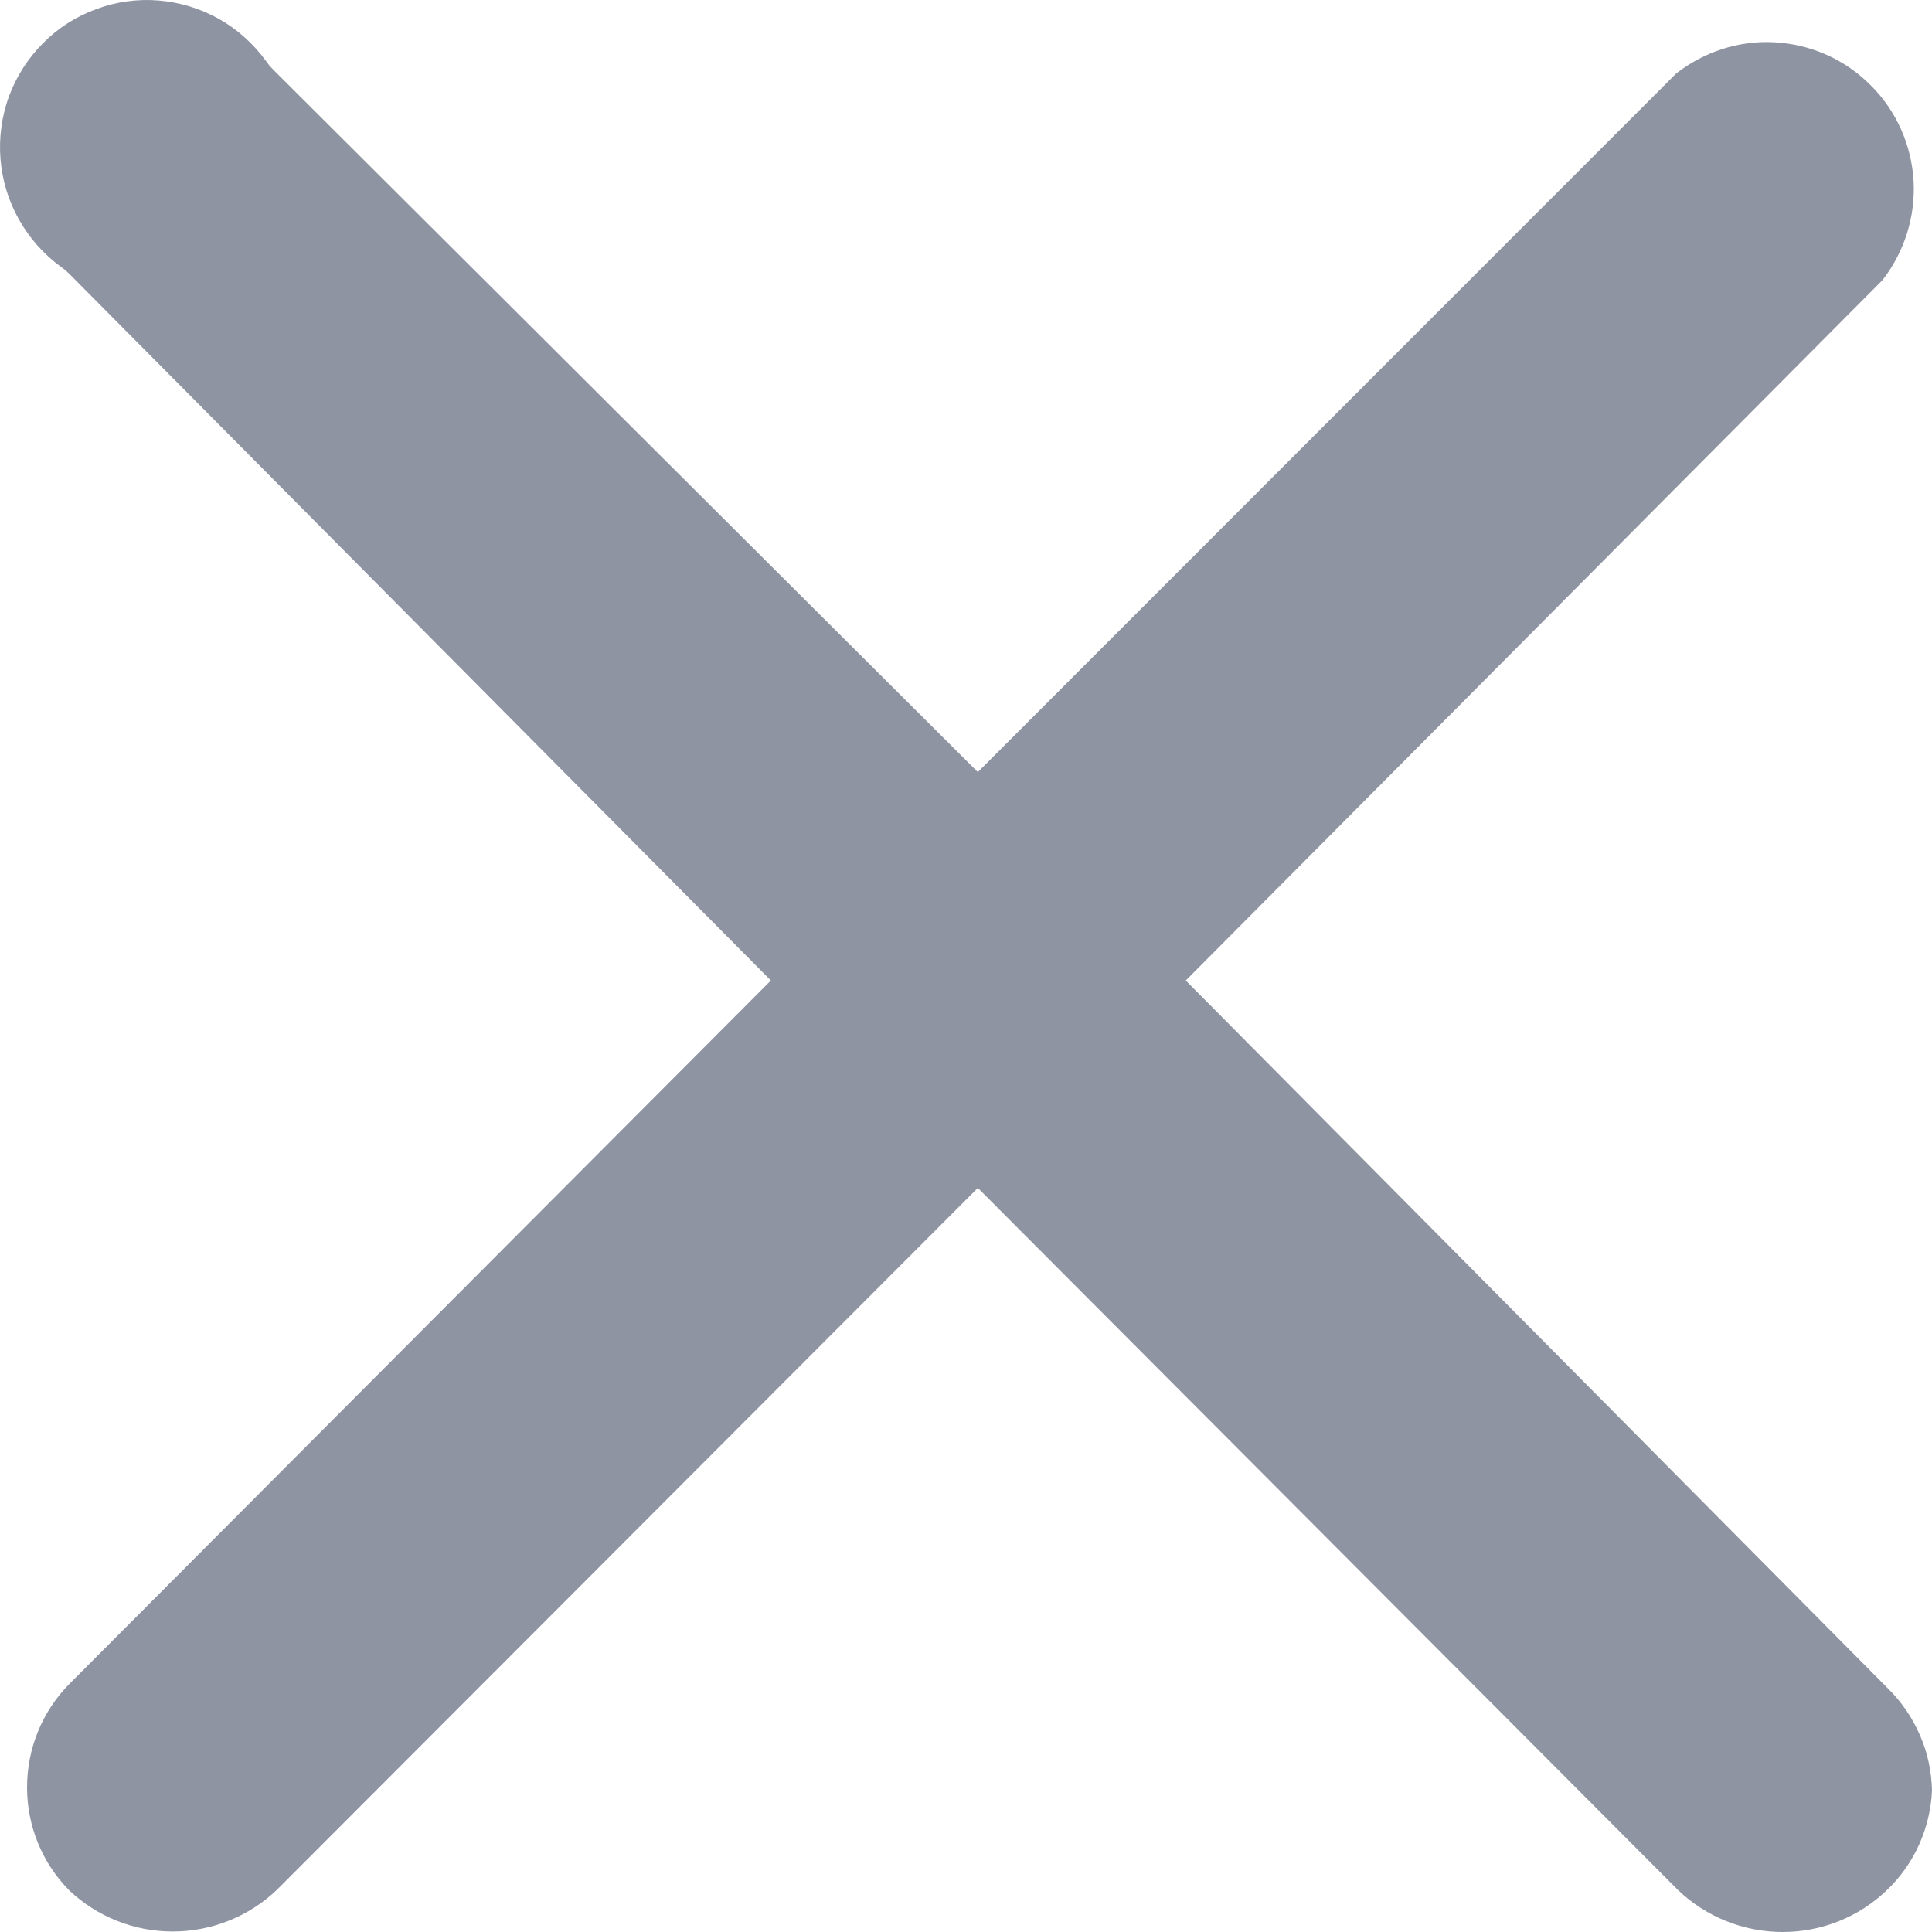
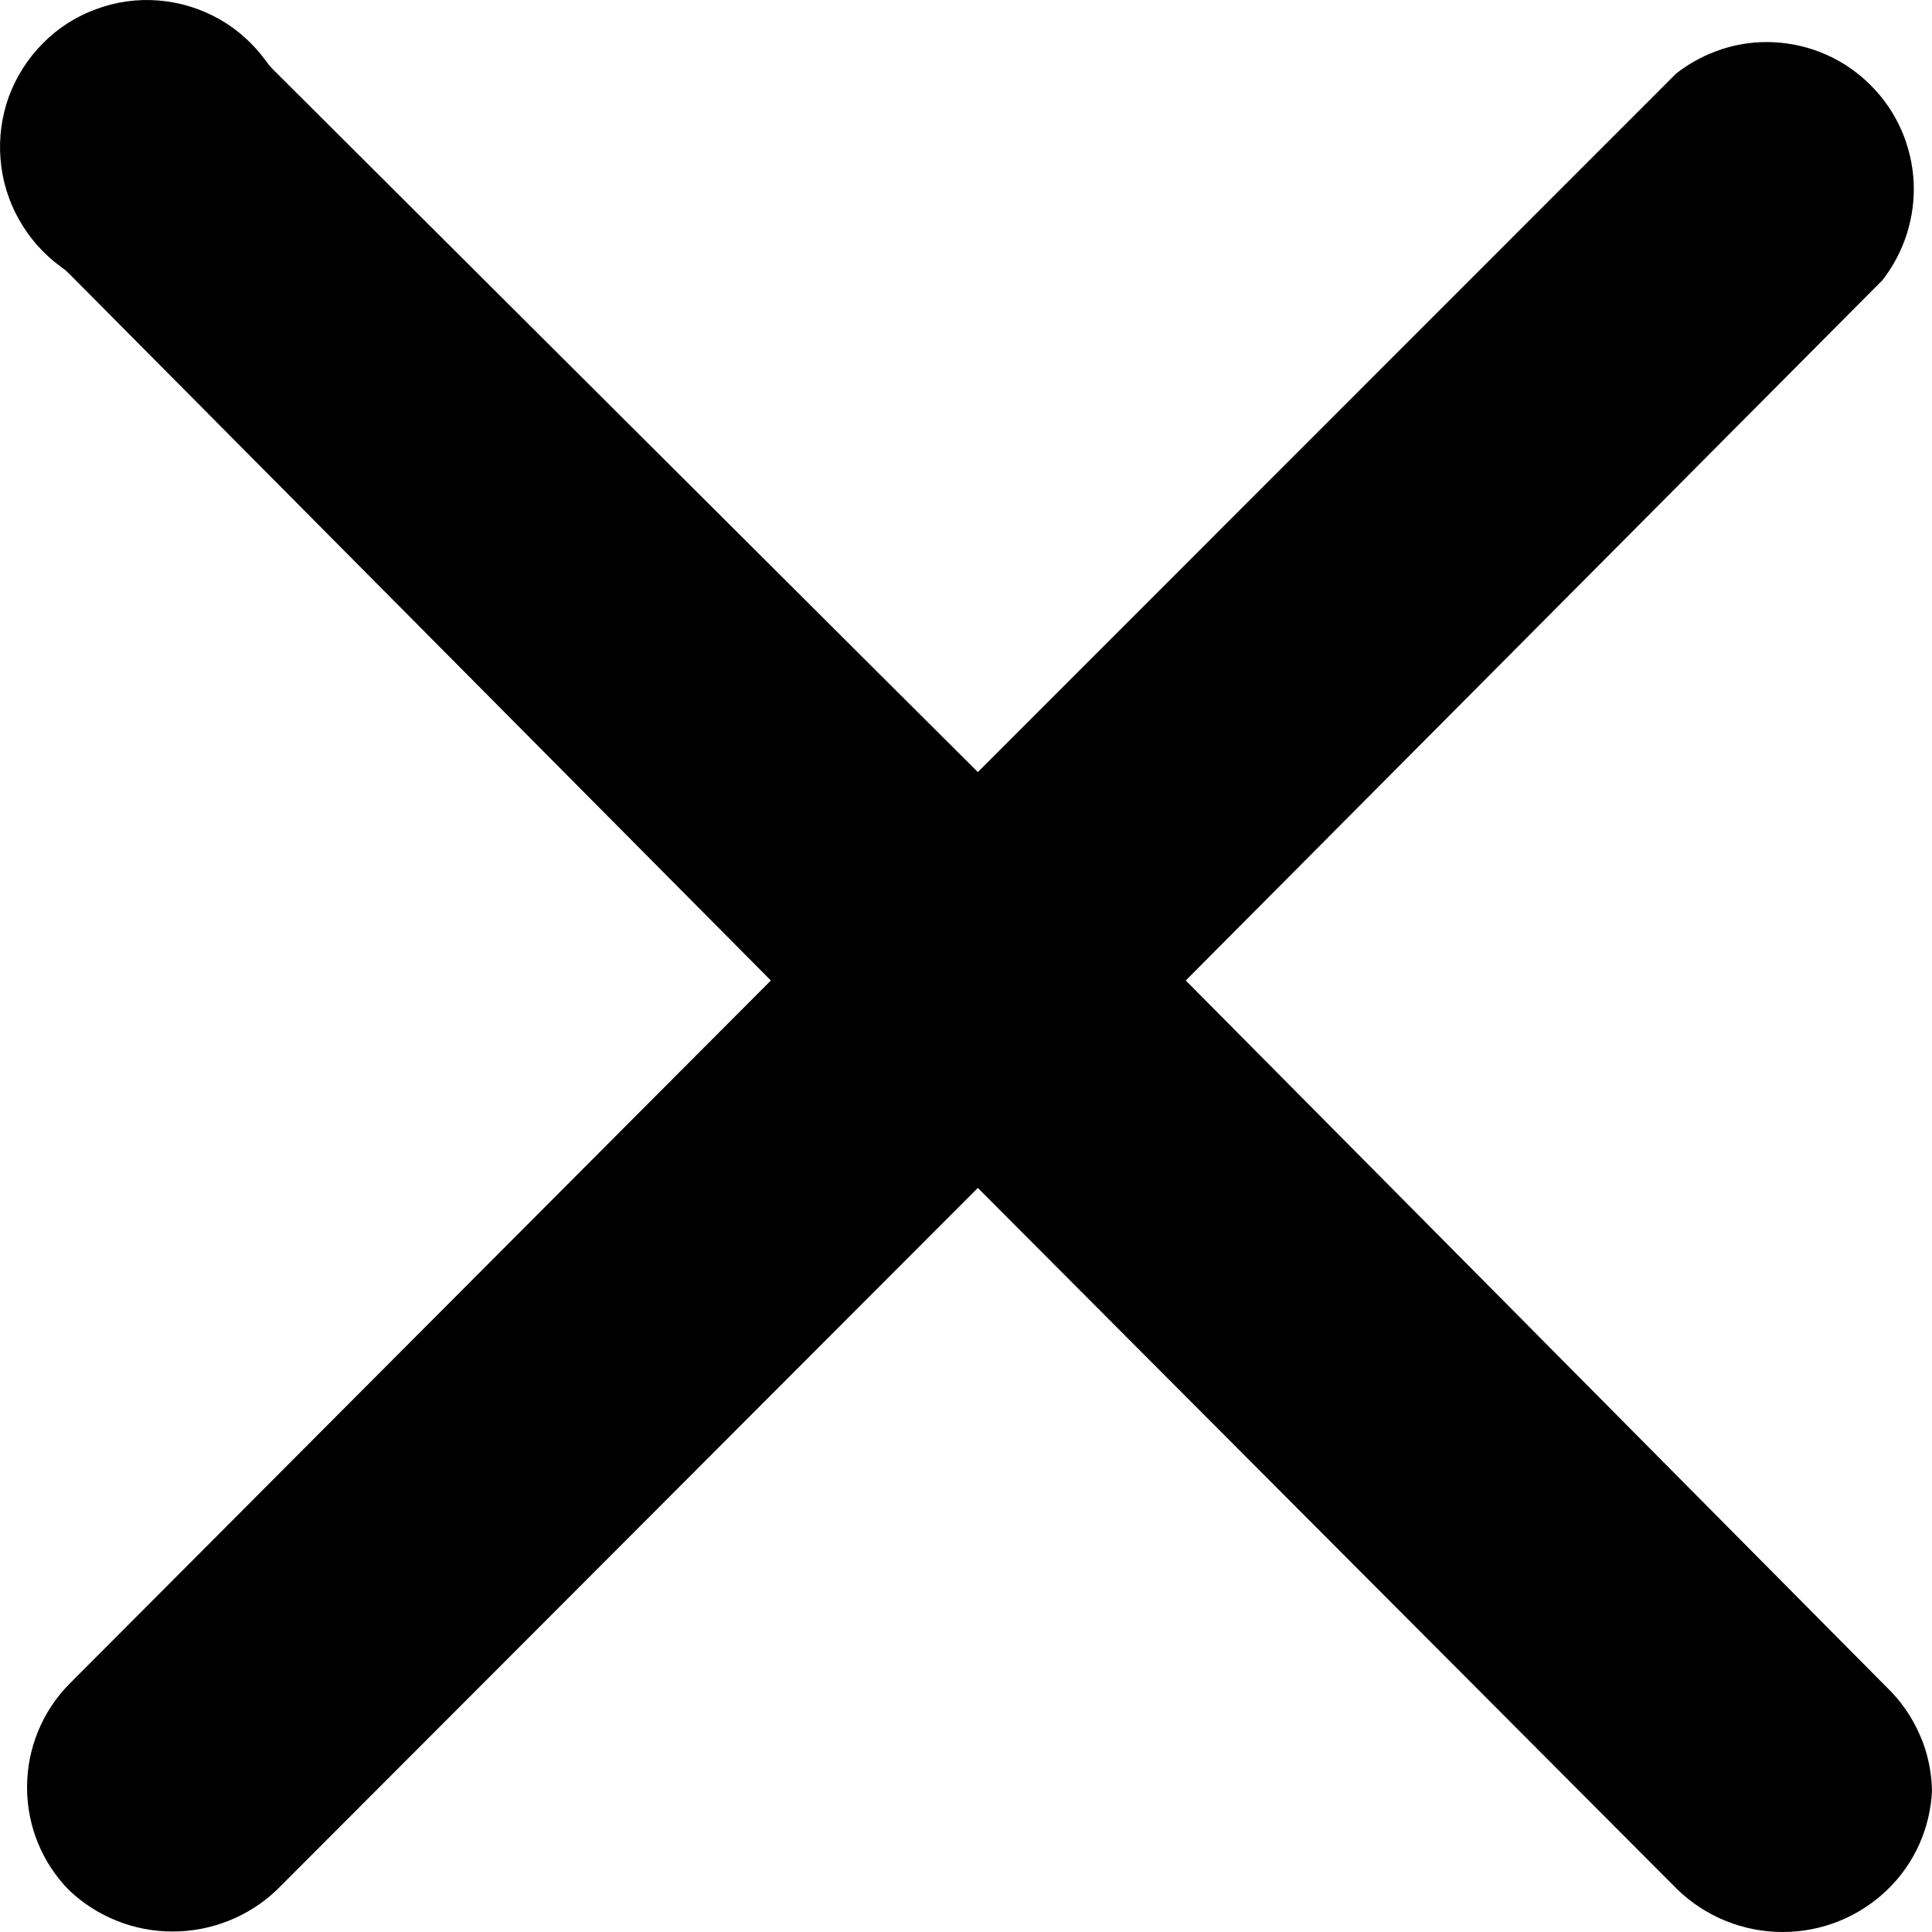
<svg xmlns="http://www.w3.org/2000/svg" width="8" height="8" viewBox="0 0 8 8" fill="none">
-   <path d="M7.382 8C7.543 8 7.698 7.938 7.814 7.826C7.927 7.718 7.993 7.57 8 7.414C7.998 7.335 7.982 7.257 7.95 7.185C7.918 7.111 7.872 7.044 7.814 6.988L7.809 6.983L4.91 4.06L7.795 1.16C7.885 1.044 7.931 0.9 7.924 0.753C7.916 0.602 7.853 0.459 7.746 0.353C7.64 0.246 7.498 0.183 7.347 0.175C7.201 0.167 7.057 0.214 6.941 0.304L4.049 3.197L1.133 0.29L1.116 0.272L1.101 0.252C1.049 0.181 0.983 0.121 0.906 0.078C0.829 0.035 0.744 0.009 0.656 0.002C0.569 -0.005 0.48 0.007 0.398 0.038C0.315 0.068 0.24 0.116 0.178 0.179C0.116 0.241 0.068 0.316 0.037 0.399C0.007 0.482 -0.005 0.57 0.002 0.658C0.009 0.746 0.035 0.832 0.078 0.908C0.121 0.985 0.18 1.052 0.251 1.104L0.271 1.119L0.289 1.136L3.192 4.06L0.288 6.972C0.175 7.086 0.112 7.24 0.112 7.401C0.112 7.561 0.174 7.713 0.286 7.827C0.402 7.937 0.555 7.998 0.715 7.998C0.876 7.998 1.031 7.936 1.147 7.825L4.049 4.919L6.948 7.826C7.065 7.938 7.22 8 7.382 8Z" fill="#8F94A3" />
+   <path d="M7.382 8C7.543 8 7.698 7.938 7.814 7.826C7.927 7.718 7.993 7.57 8 7.414C7.998 7.335 7.982 7.257 7.95 7.185C7.918 7.111 7.872 7.044 7.814 6.988L7.809 6.983L4.91 4.06L7.795 1.16C7.885 1.044 7.931 0.9 7.924 0.753C7.916 0.602 7.853 0.459 7.746 0.353C7.64 0.246 7.498 0.183 7.347 0.175C7.201 0.167 7.057 0.214 6.941 0.304L4.049 3.197L1.133 0.29L1.116 0.272L1.101 0.252C1.049 0.181 0.983 0.121 0.906 0.078C0.829 0.035 0.744 0.009 0.656 0.002C0.569 -0.005 0.48 0.007 0.398 0.038C0.315 0.068 0.24 0.116 0.178 0.179C0.116 0.241 0.068 0.316 0.037 0.399C0.007 0.482 -0.005 0.57 0.002 0.658C0.009 0.746 0.035 0.832 0.078 0.908C0.121 0.985 0.18 1.052 0.251 1.104L0.271 1.119L0.289 1.136L3.192 4.06L0.288 6.972C0.175 7.086 0.112 7.24 0.112 7.401C0.112 7.561 0.174 7.713 0.286 7.827C0.402 7.937 0.555 7.998 0.715 7.998C0.876 7.998 1.031 7.936 1.147 7.825L4.049 4.919L6.948 7.826C7.065 7.938 7.22 8 7.382 8Z" fill="currentColor" />
</svg>
